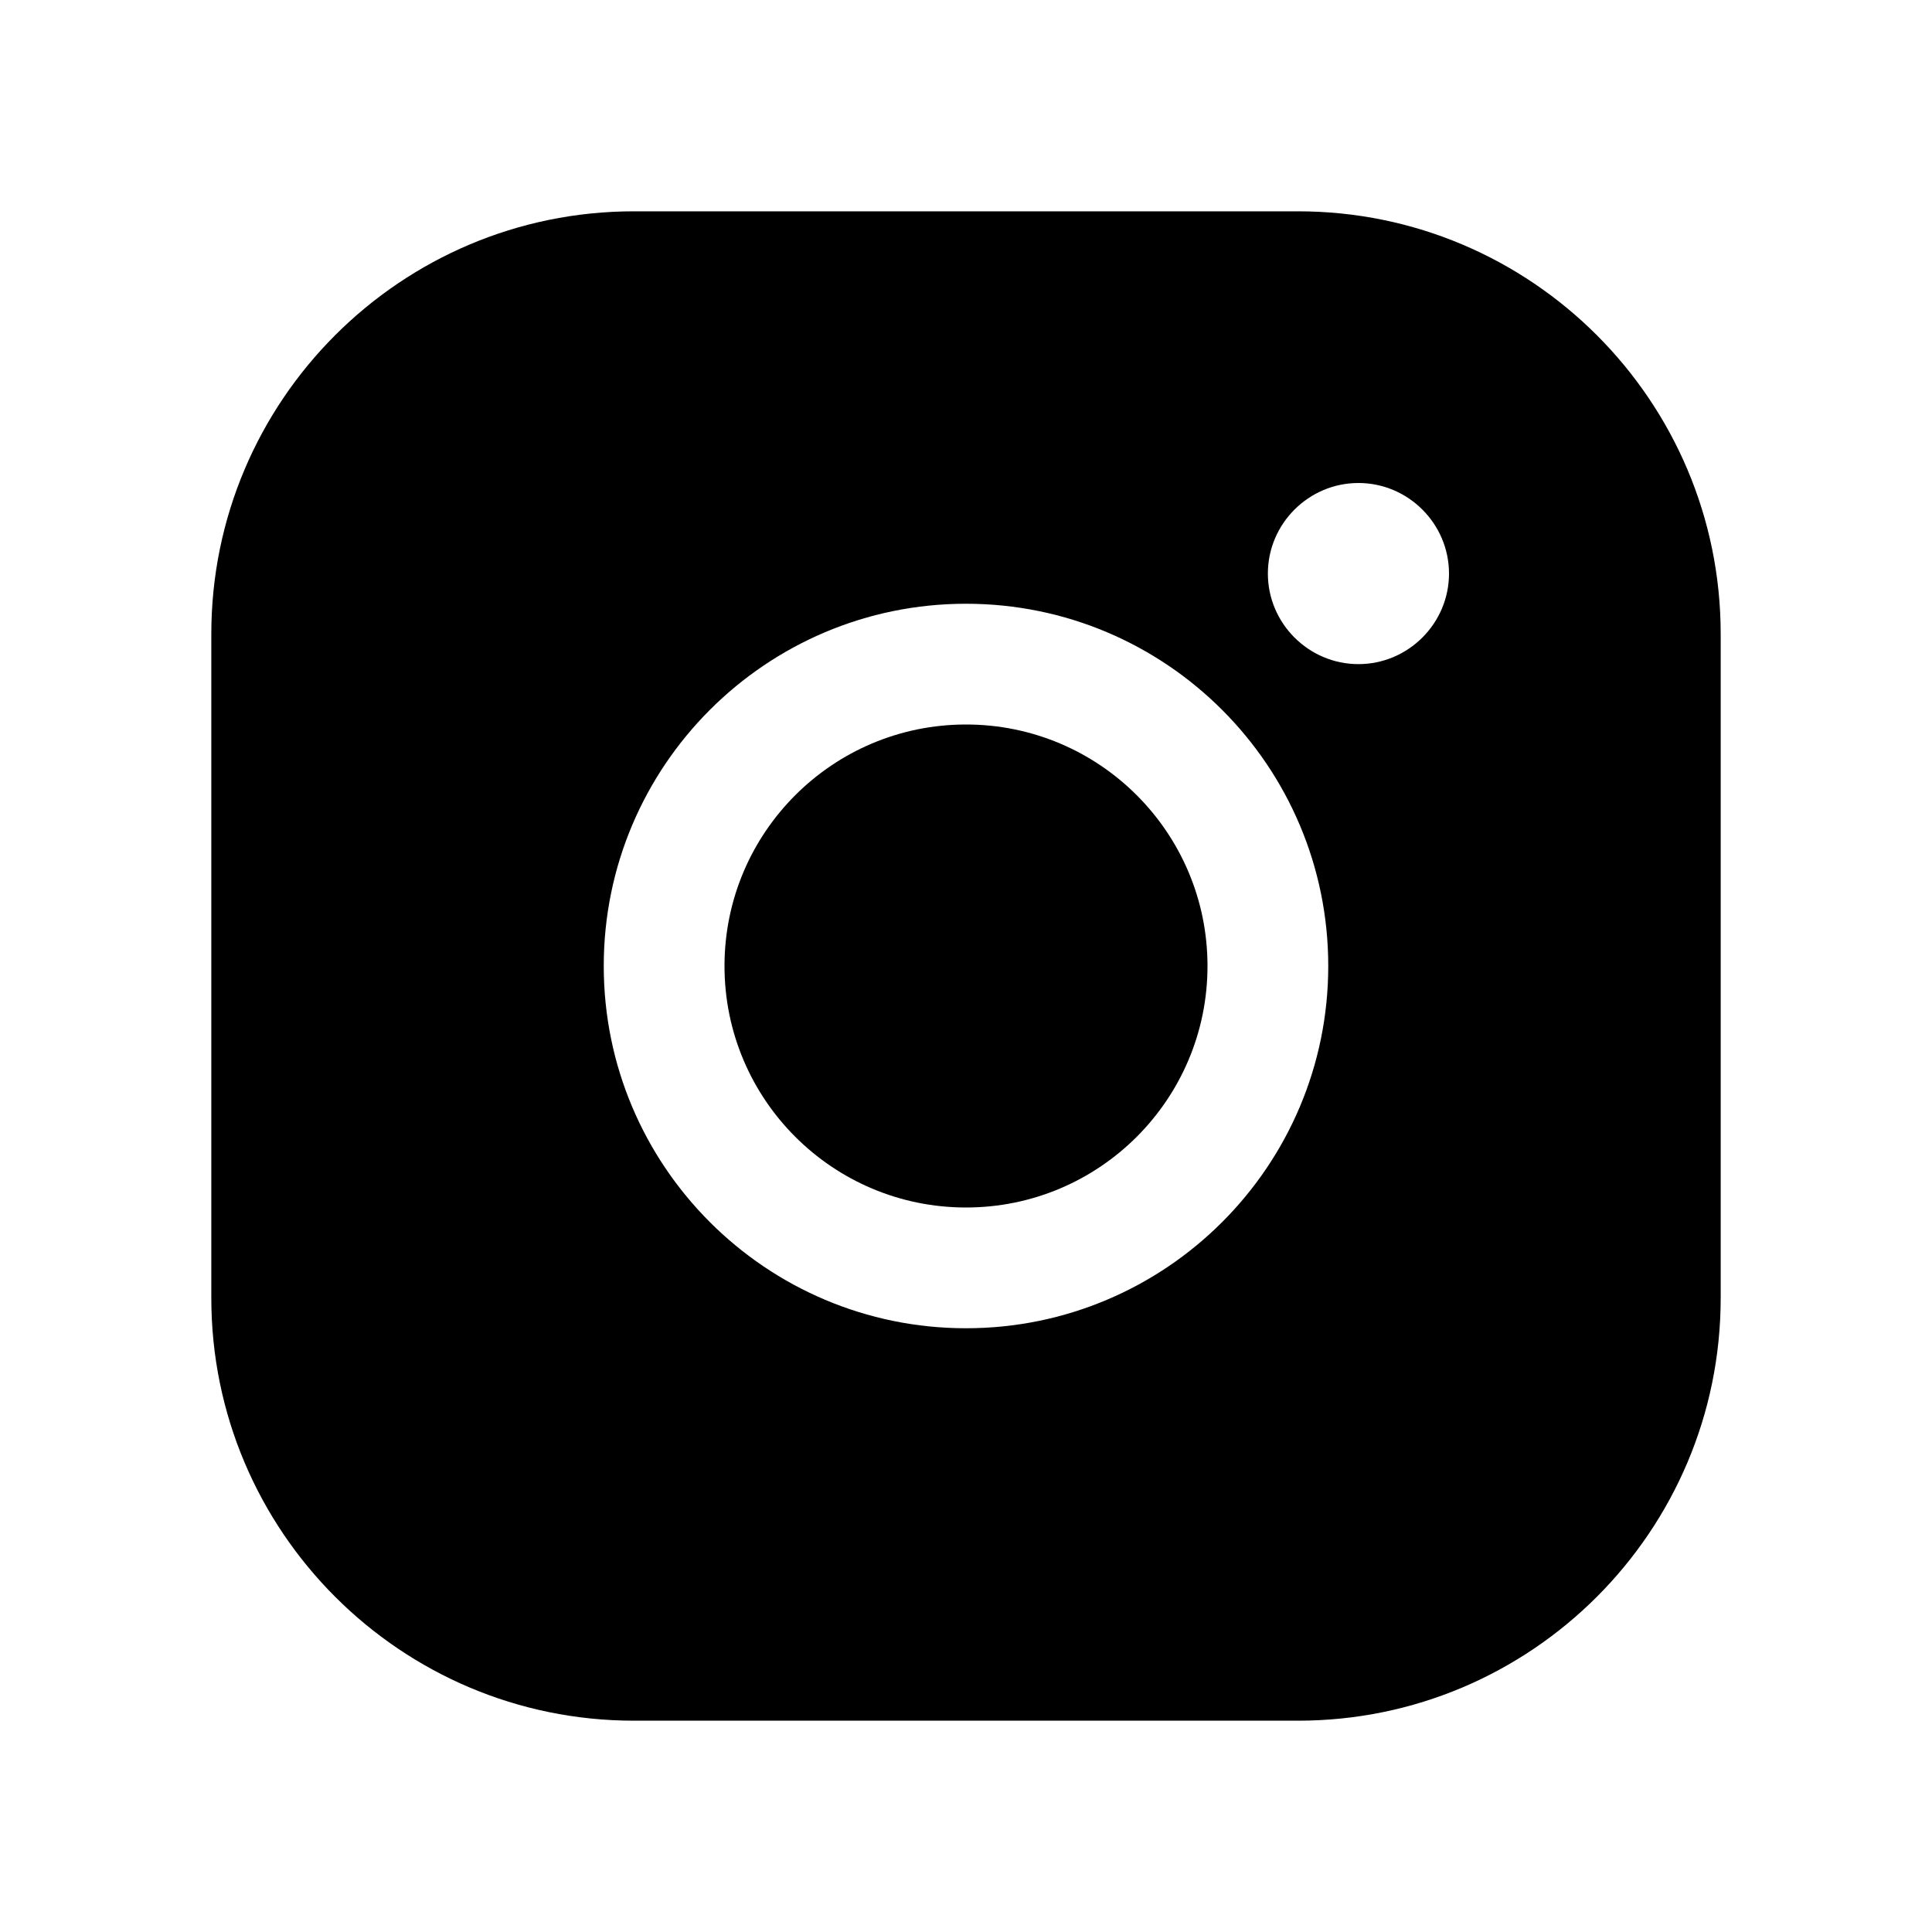
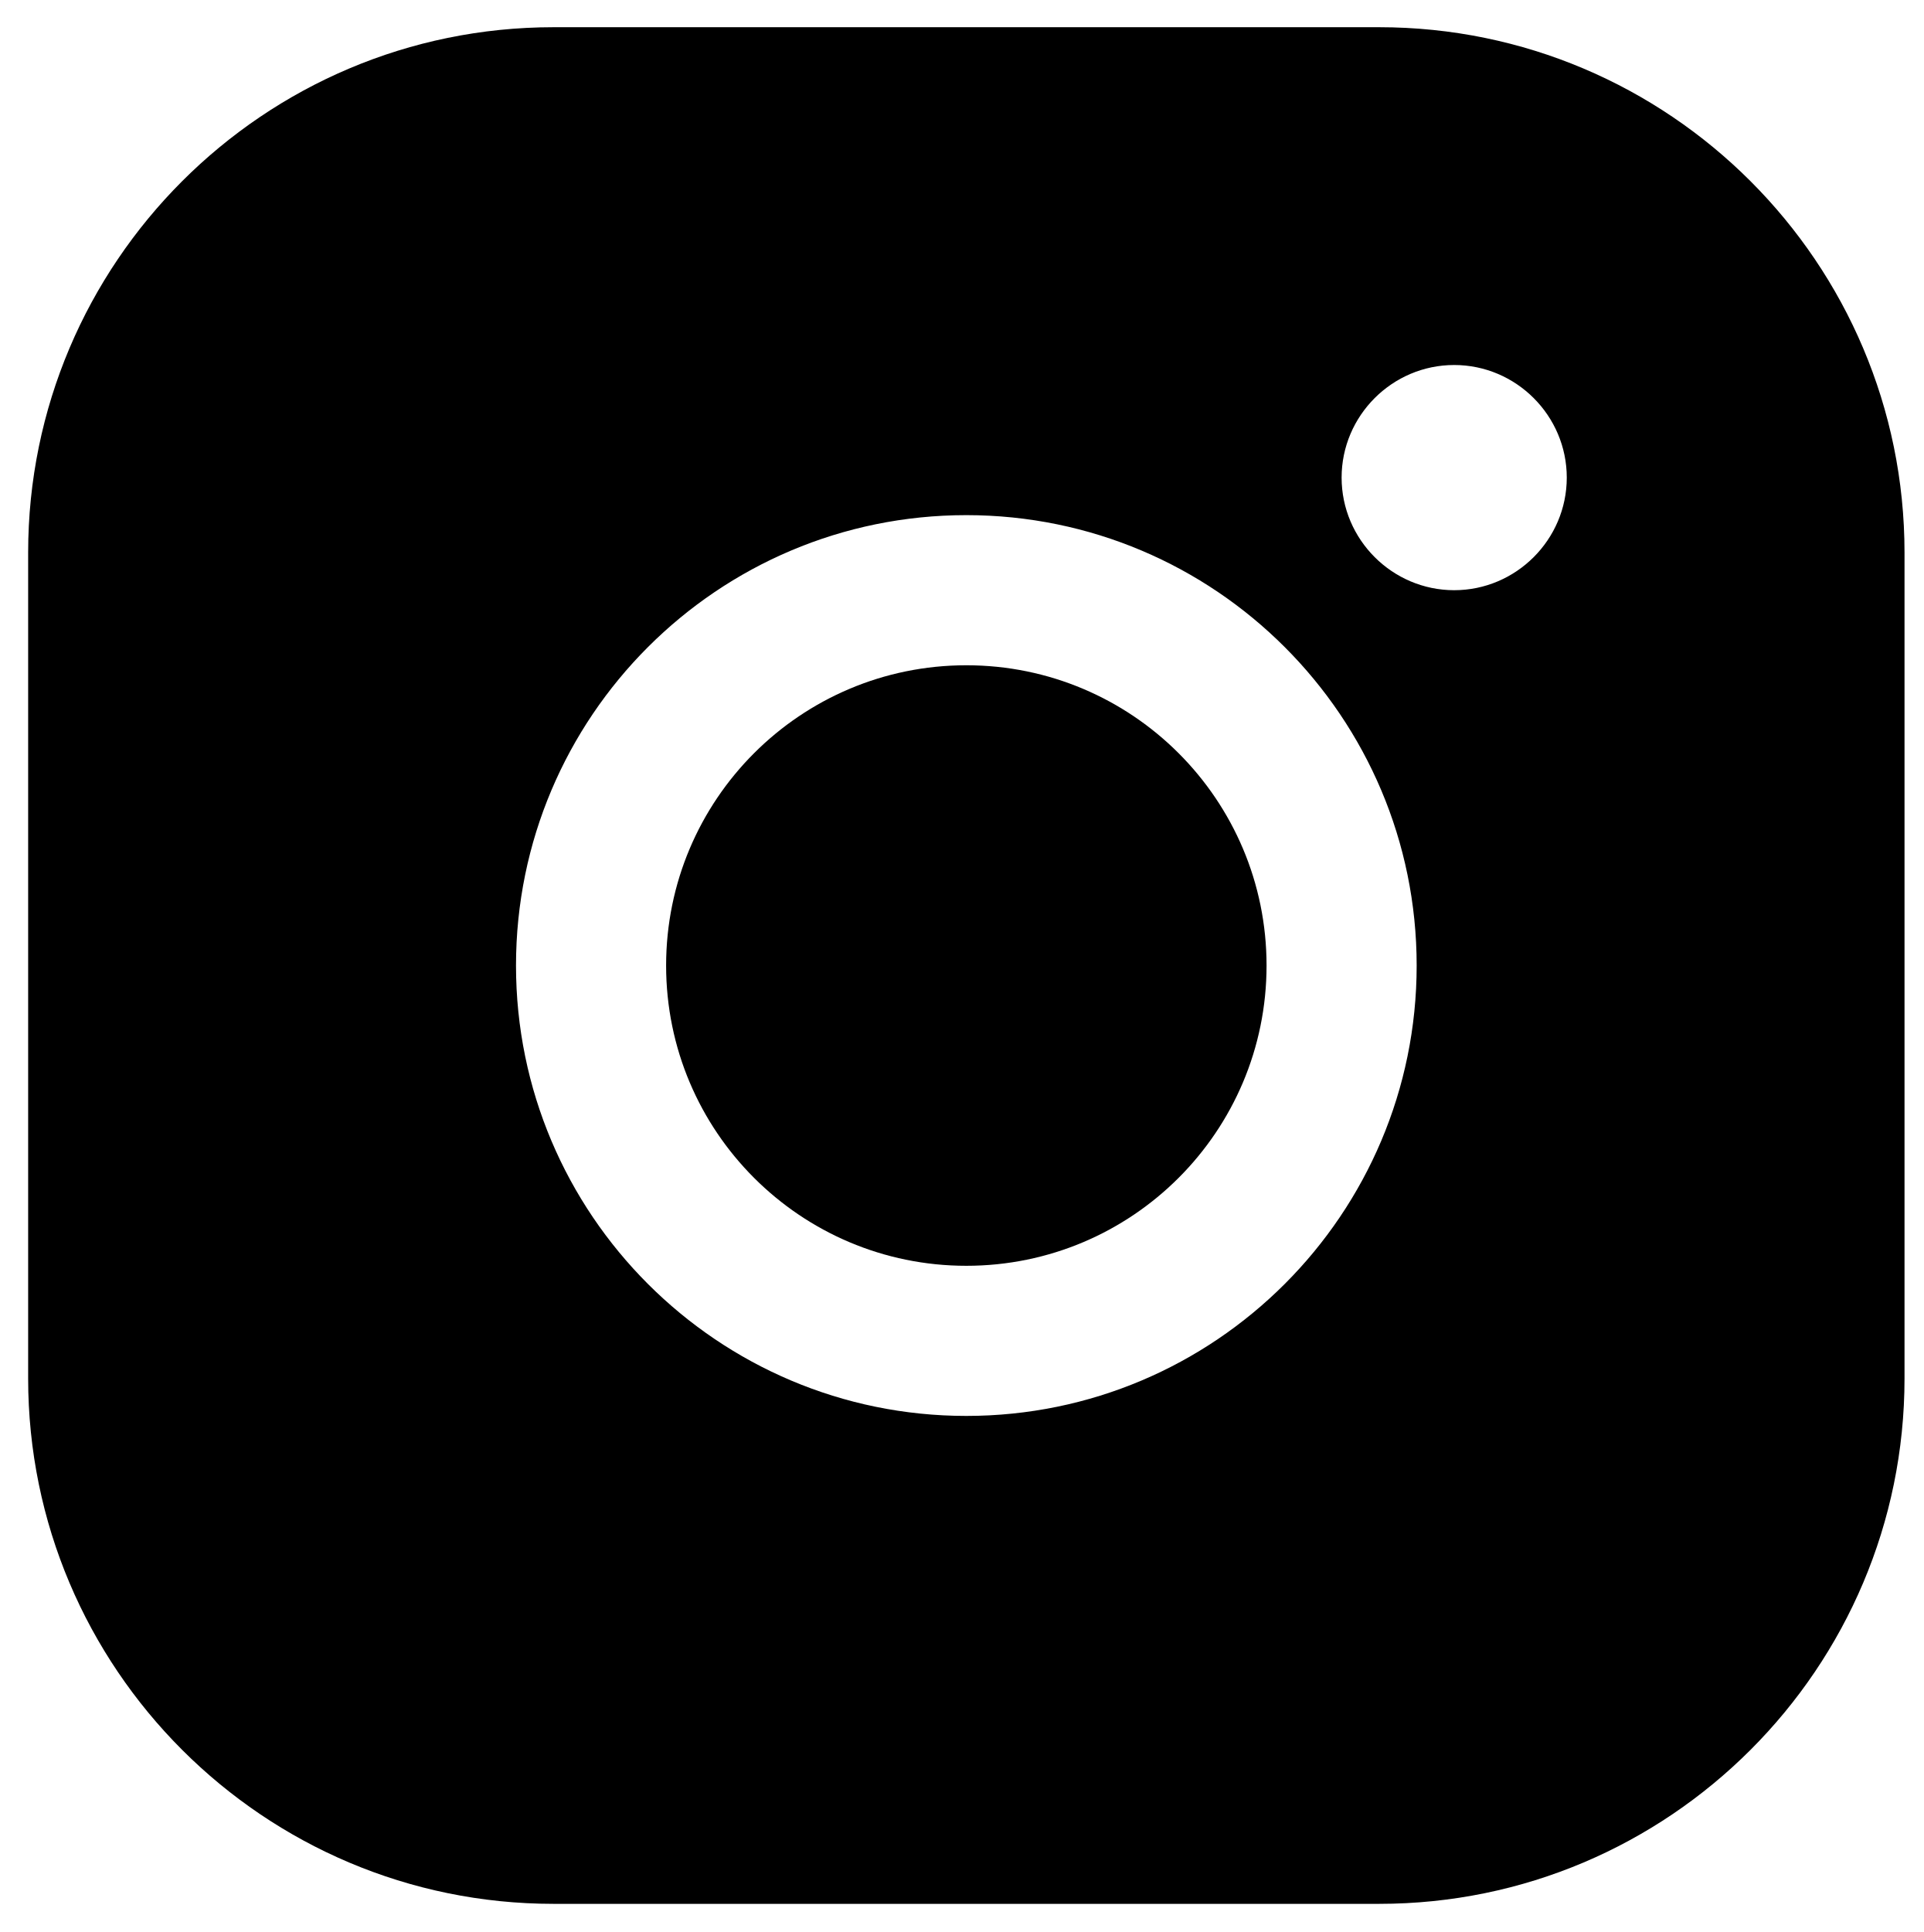
- <svg xmlns="http://www.w3.org/2000/svg" version="1.1" id="Layer_1" x="0px" y="0px" viewBox="0 0 256 256" style="enable-background:new 0 0 256 256;" xml:space="preserve">
+ <svg xmlns="http://www.w3.org/2000/svg" version="1.1" id="Layer_1" x="0px" y="0px" viewBox="0 0 205 205.9" style="enable-background:new 0 0 205 205.9;" xml:space="preserve">
  <style type="text/css">
	.st0{fill:none;}
</style>
-   <rect class="st0" width="256" height="256" />
-   <circle cx="128" cy="128" r="32" />
-   <path d="M172,28H84c-30.9,0-56,25.1-56,56v88c0,30.9,25.1,56,56,56h88c30.9,0,56-25.1,56-56l0,0V84C228,53.1,202.9,28,172,28z   M128,176c-26.5,0-48-21.5-48-48s21.5-48,48-48s48,21.5,48,48S154.5,176,128,176z M180,88c-6.6,0-12-5.4-12-12s5.4-12,12-12  s12,5.4,12,12S186.6,88,180,88z" />
+   <rect x="-28" y="-22.1" class="st0" width="256" height="256" />
+   <circle cx="103" cy="102.9" r="32" />
+   <path d="M147,2.9H59C28.1,2.9,3,28,3,58.9v88c0,30.9,25.1,56,56,56h88c30.9,0,56-25.1,56-56l0,0v-88C203,28,177.9,2.9,147,2.9z   M103,150.9c-26.5,0-48-21.5-48-48s21.5-48,48-48s48,21.5,48,48S129.5,150.9,103,150.9z M155,62.9c-6.6,0-12-5.4-12-12s5.4-12,12-12  s12,5.4,12,12S161.6,62.9,155,62.9z" />
</svg>
